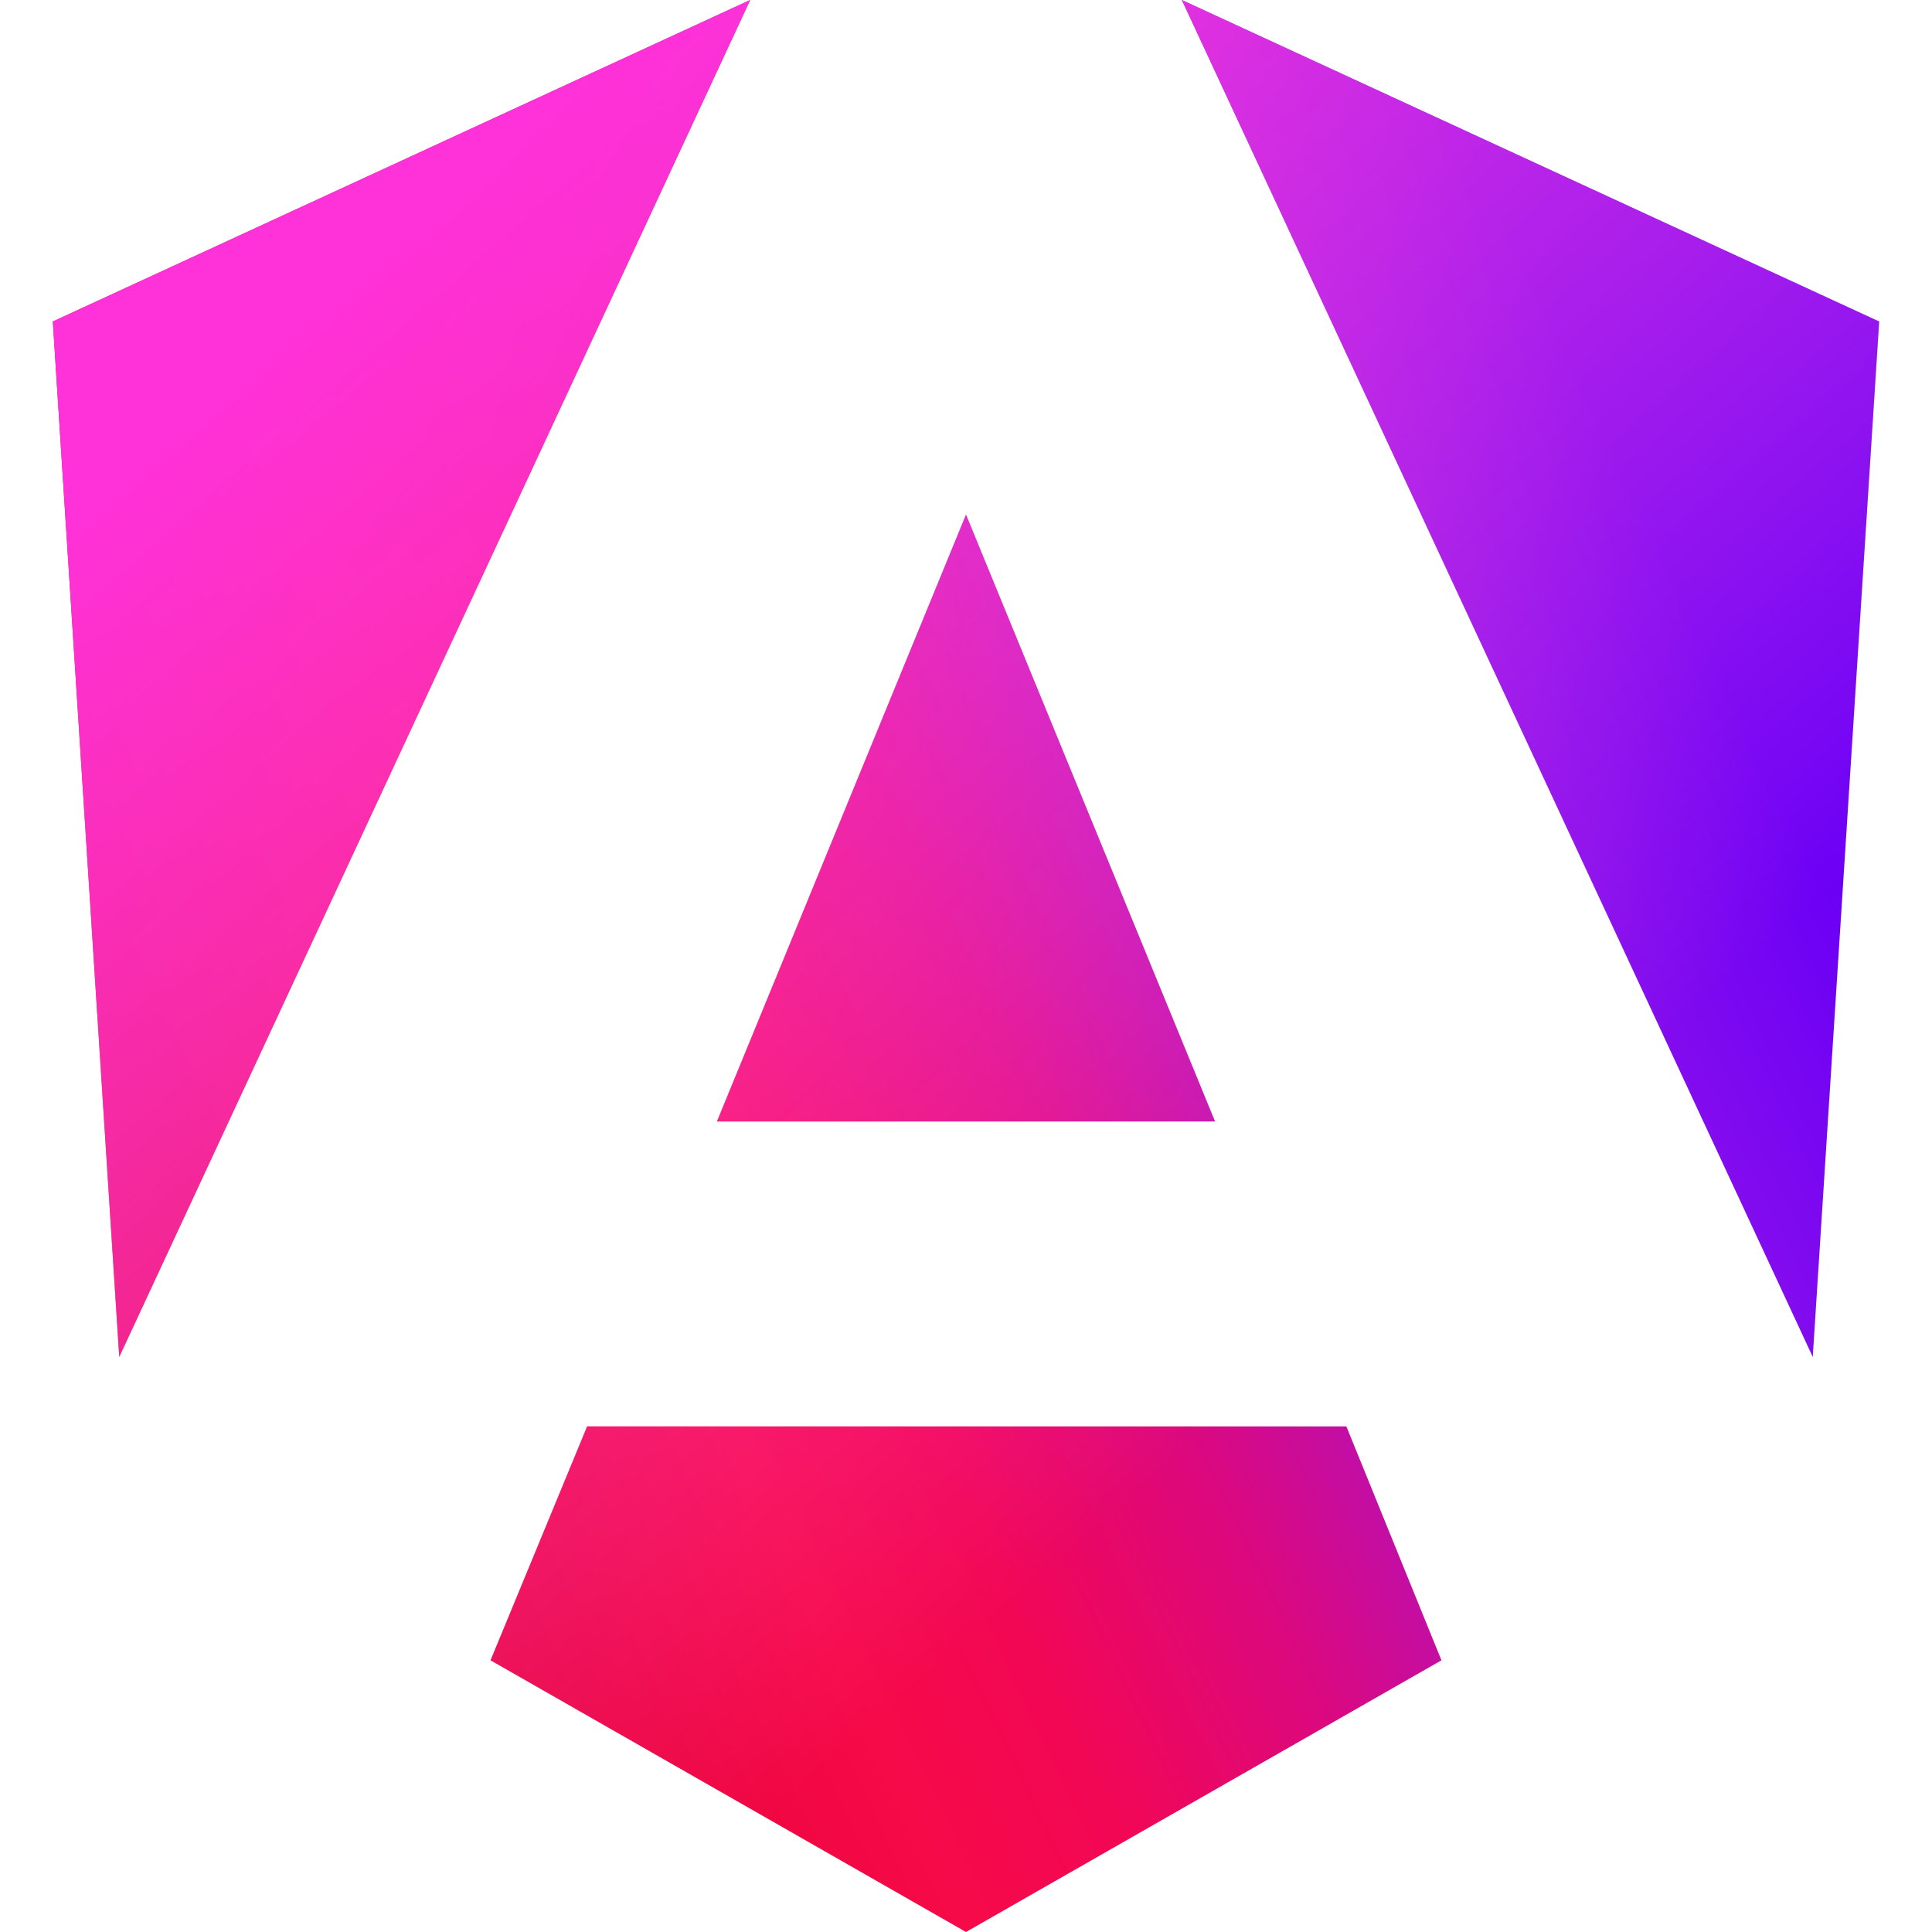
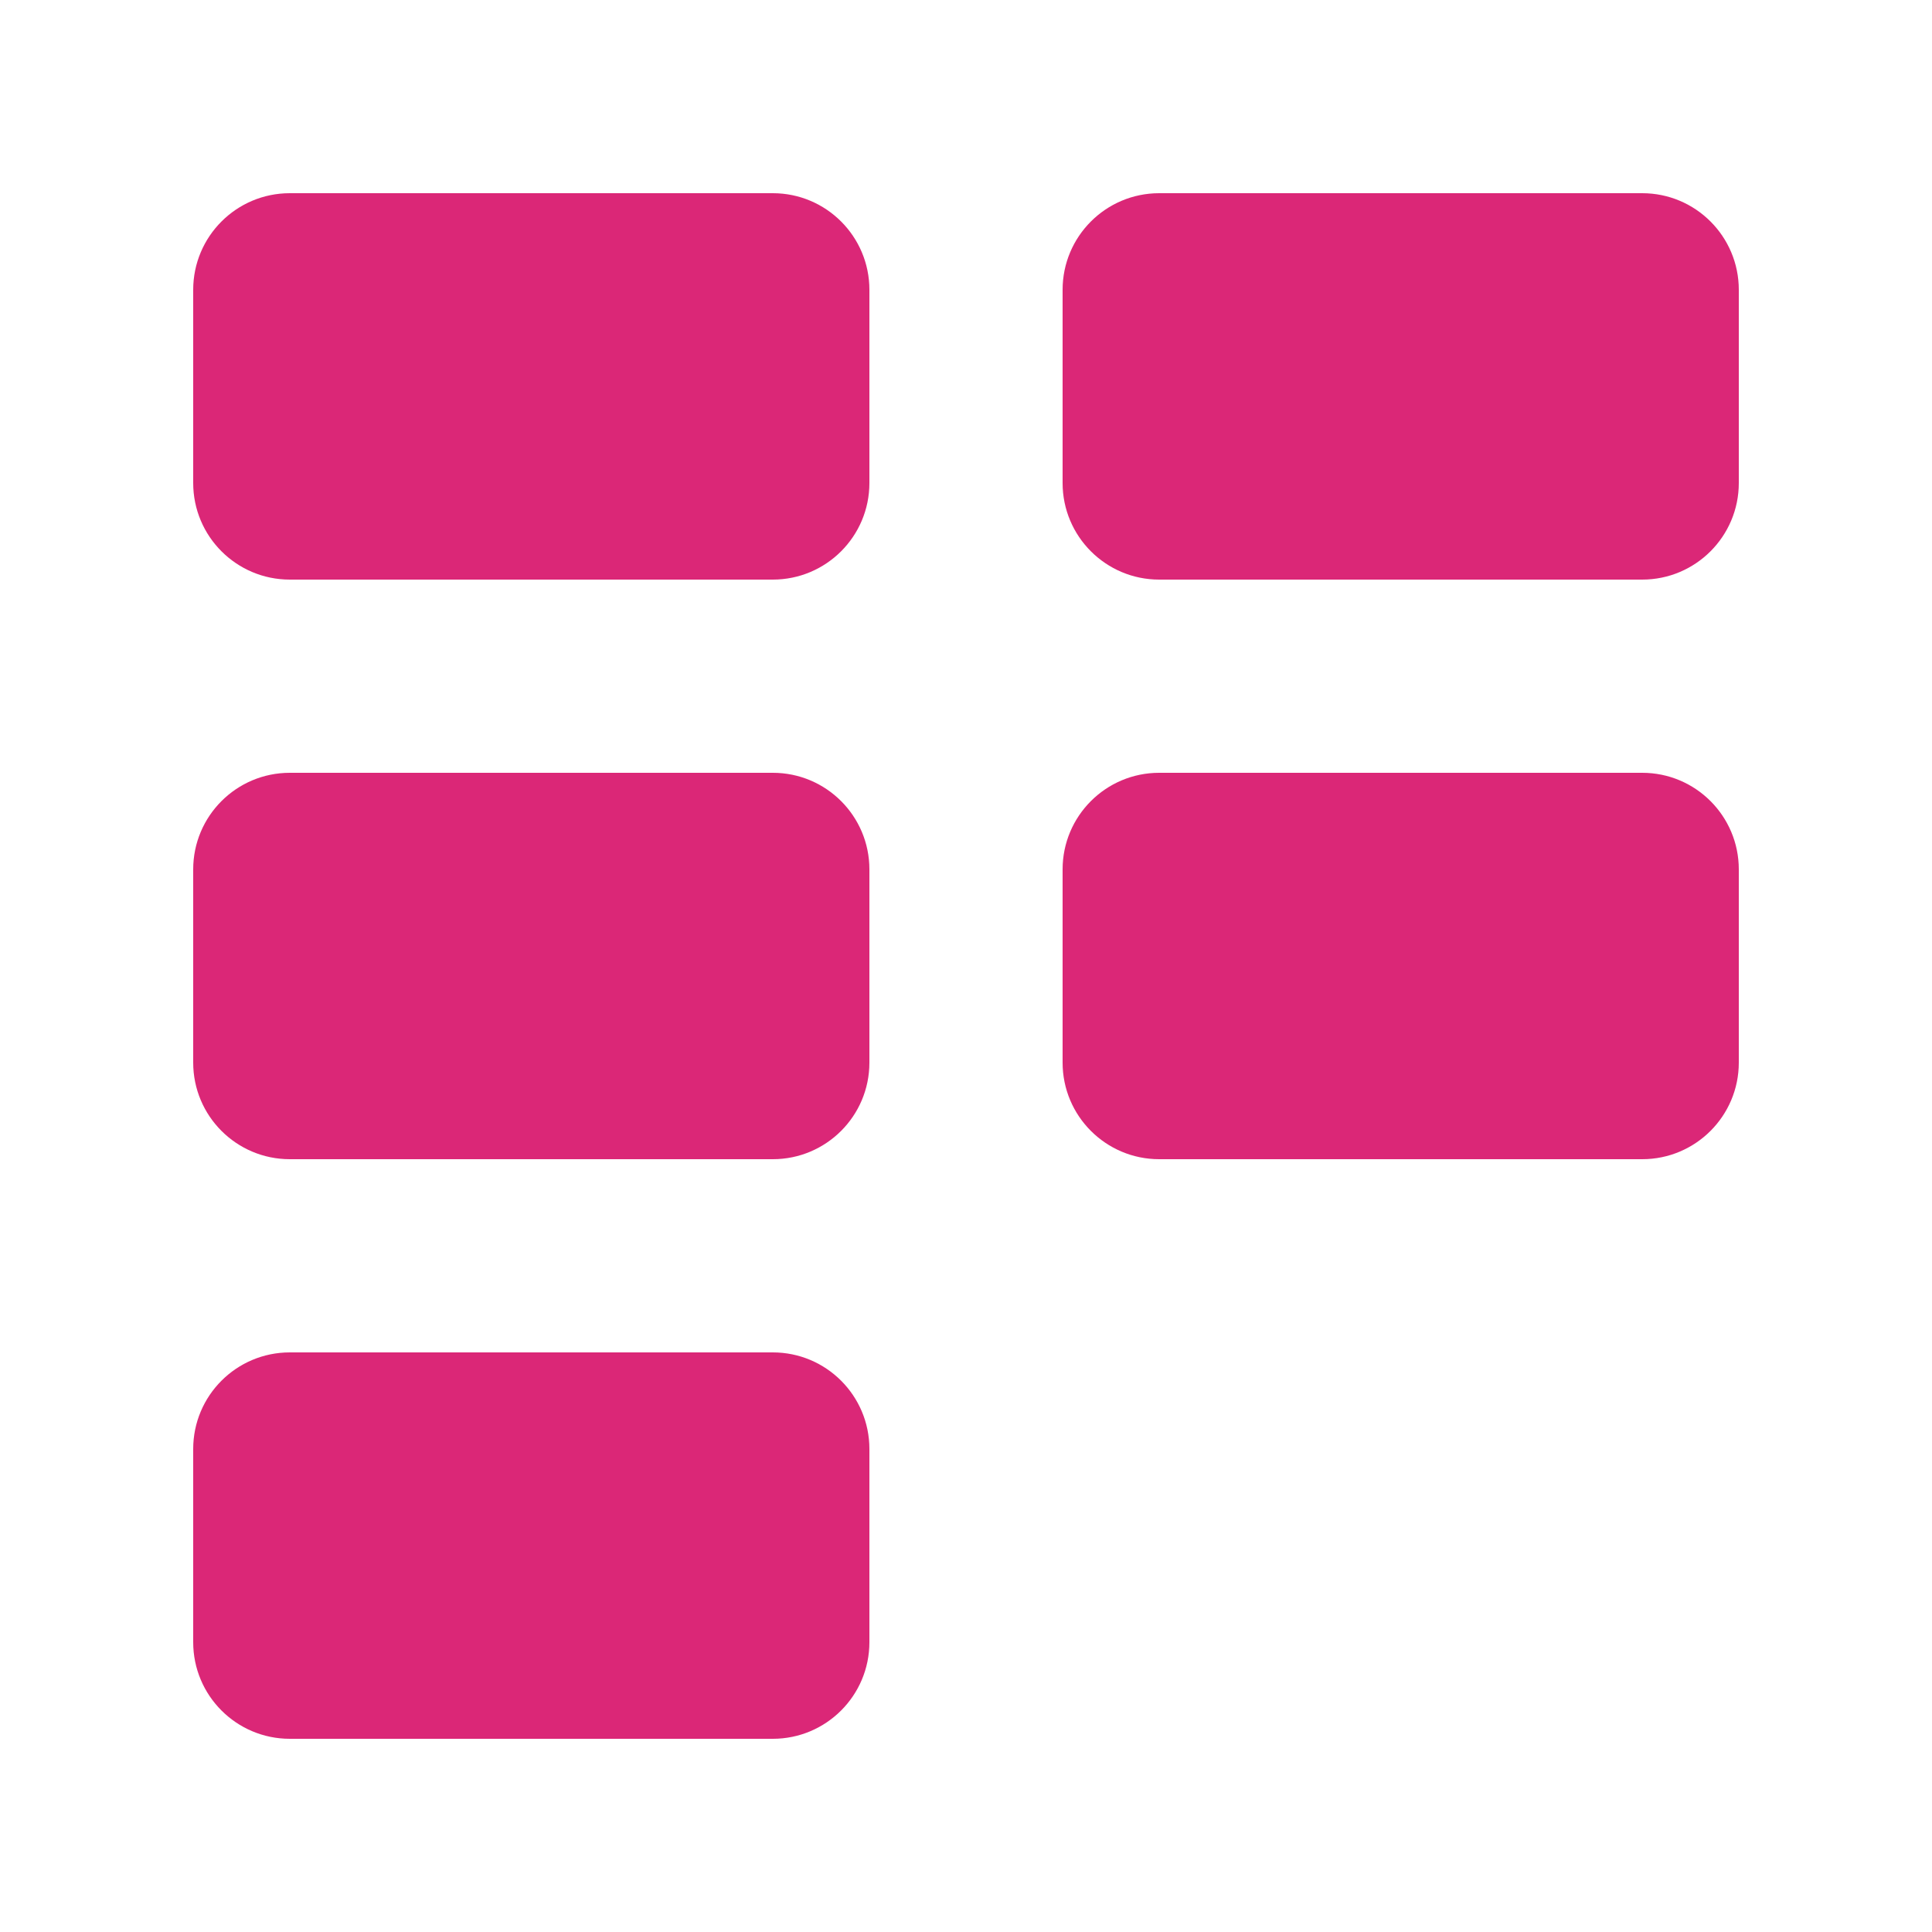
- <svg xmlns="http://www.w3.org/2000/svg" width="128" height="128" viewBox="0 0 128 128">
-   <linearGradient id="IconifyId197543f8ff41d2ab82" x1="14.704" x2="110.985" y1="46.27" y2="92.024" gradientTransform="matrix(1 0 0 -1 0 130)" gradientUnits="userSpaceOnUse">
-     <stop offset="0" stop-color="#e40035" />
-     <stop offset=".24" stop-color="#f60a48" />
-     <stop offset=".352" stop-color="#f20755" />
-     <stop offset=".494" stop-color="#dc087d" />
-     <stop offset=".745" stop-color="#9717e7" />
-     <stop offset="1" stop-color="#6c00f5" />
-   </linearGradient>
-   <path fill="url(#IconifyId197543f8ff41d2ab82)" d="m124.5 21.3l-4.4 68.6L78.3 0zm-29 88.7L64 128l-31.5-18l6.4-15.5h50.3zM64 34.1l16.5 40.2h-33zM7.9 89.9L3.5 21.3L49.7 0z" />
-   <linearGradient id="IconifyId197543f8ff41d2ab83" x1="28.733" x2="91.742" y1="117.071" y2="45.195" gradientTransform="matrix(1 0 0 -1 0 130)" gradientUnits="userSpaceOnUse">
-     <stop offset="0" stop-color="#ff31d9" />
-     <stop offset="1" stop-color="#ff5be1" stop-opacity="0" />
-   </linearGradient>
-   <path fill="url(#IconifyId197543f8ff41d2ab83)" d="m124.5 21.3l-4.4 68.6L78.3 0zm-29 88.7L64 128l-31.5-18l6.4-15.5h50.3zM64 34.1l16.5 40.2h-33zM7.9 89.9L3.5 21.3L49.7 0z" />
+ <svg xmlns="http://www.w3.org/2000/svg" width="128" height="128" viewBox="0 0 20 20">
+   <path fill="#db2777" d="M3 2a1 1 0 0 0-1 1v2a1 1 0 0 0 1 1h5a1 1 0 0 0 1-1V3a1 1 0 0 0-1-1zm0 6a1 1 0 0 0-1 1v2a1 1 0 0 0 1 1h5a1 1 0 0 0 1-1V9a1 1 0 0 0-1-1zm0 6a1 1 0 0 0-1 1v2a1 1 0 0 0 1 1h5a1 1 0 0 0 1-1v-2a1 1 0 0 0-1-1zm9-12a1 1 0 0 0-1 1v2a1 1 0 0 0 1 1h5a1 1 0 0 0 1-1V3a1 1 0 0 0-1-1zm0 6a1 1 0 0 0-1 1v2a1 1 0 0 0 1 1h5a1 1 0 0 0 1-1V9a1 1 0 0 0-1-1z" />
</svg>
